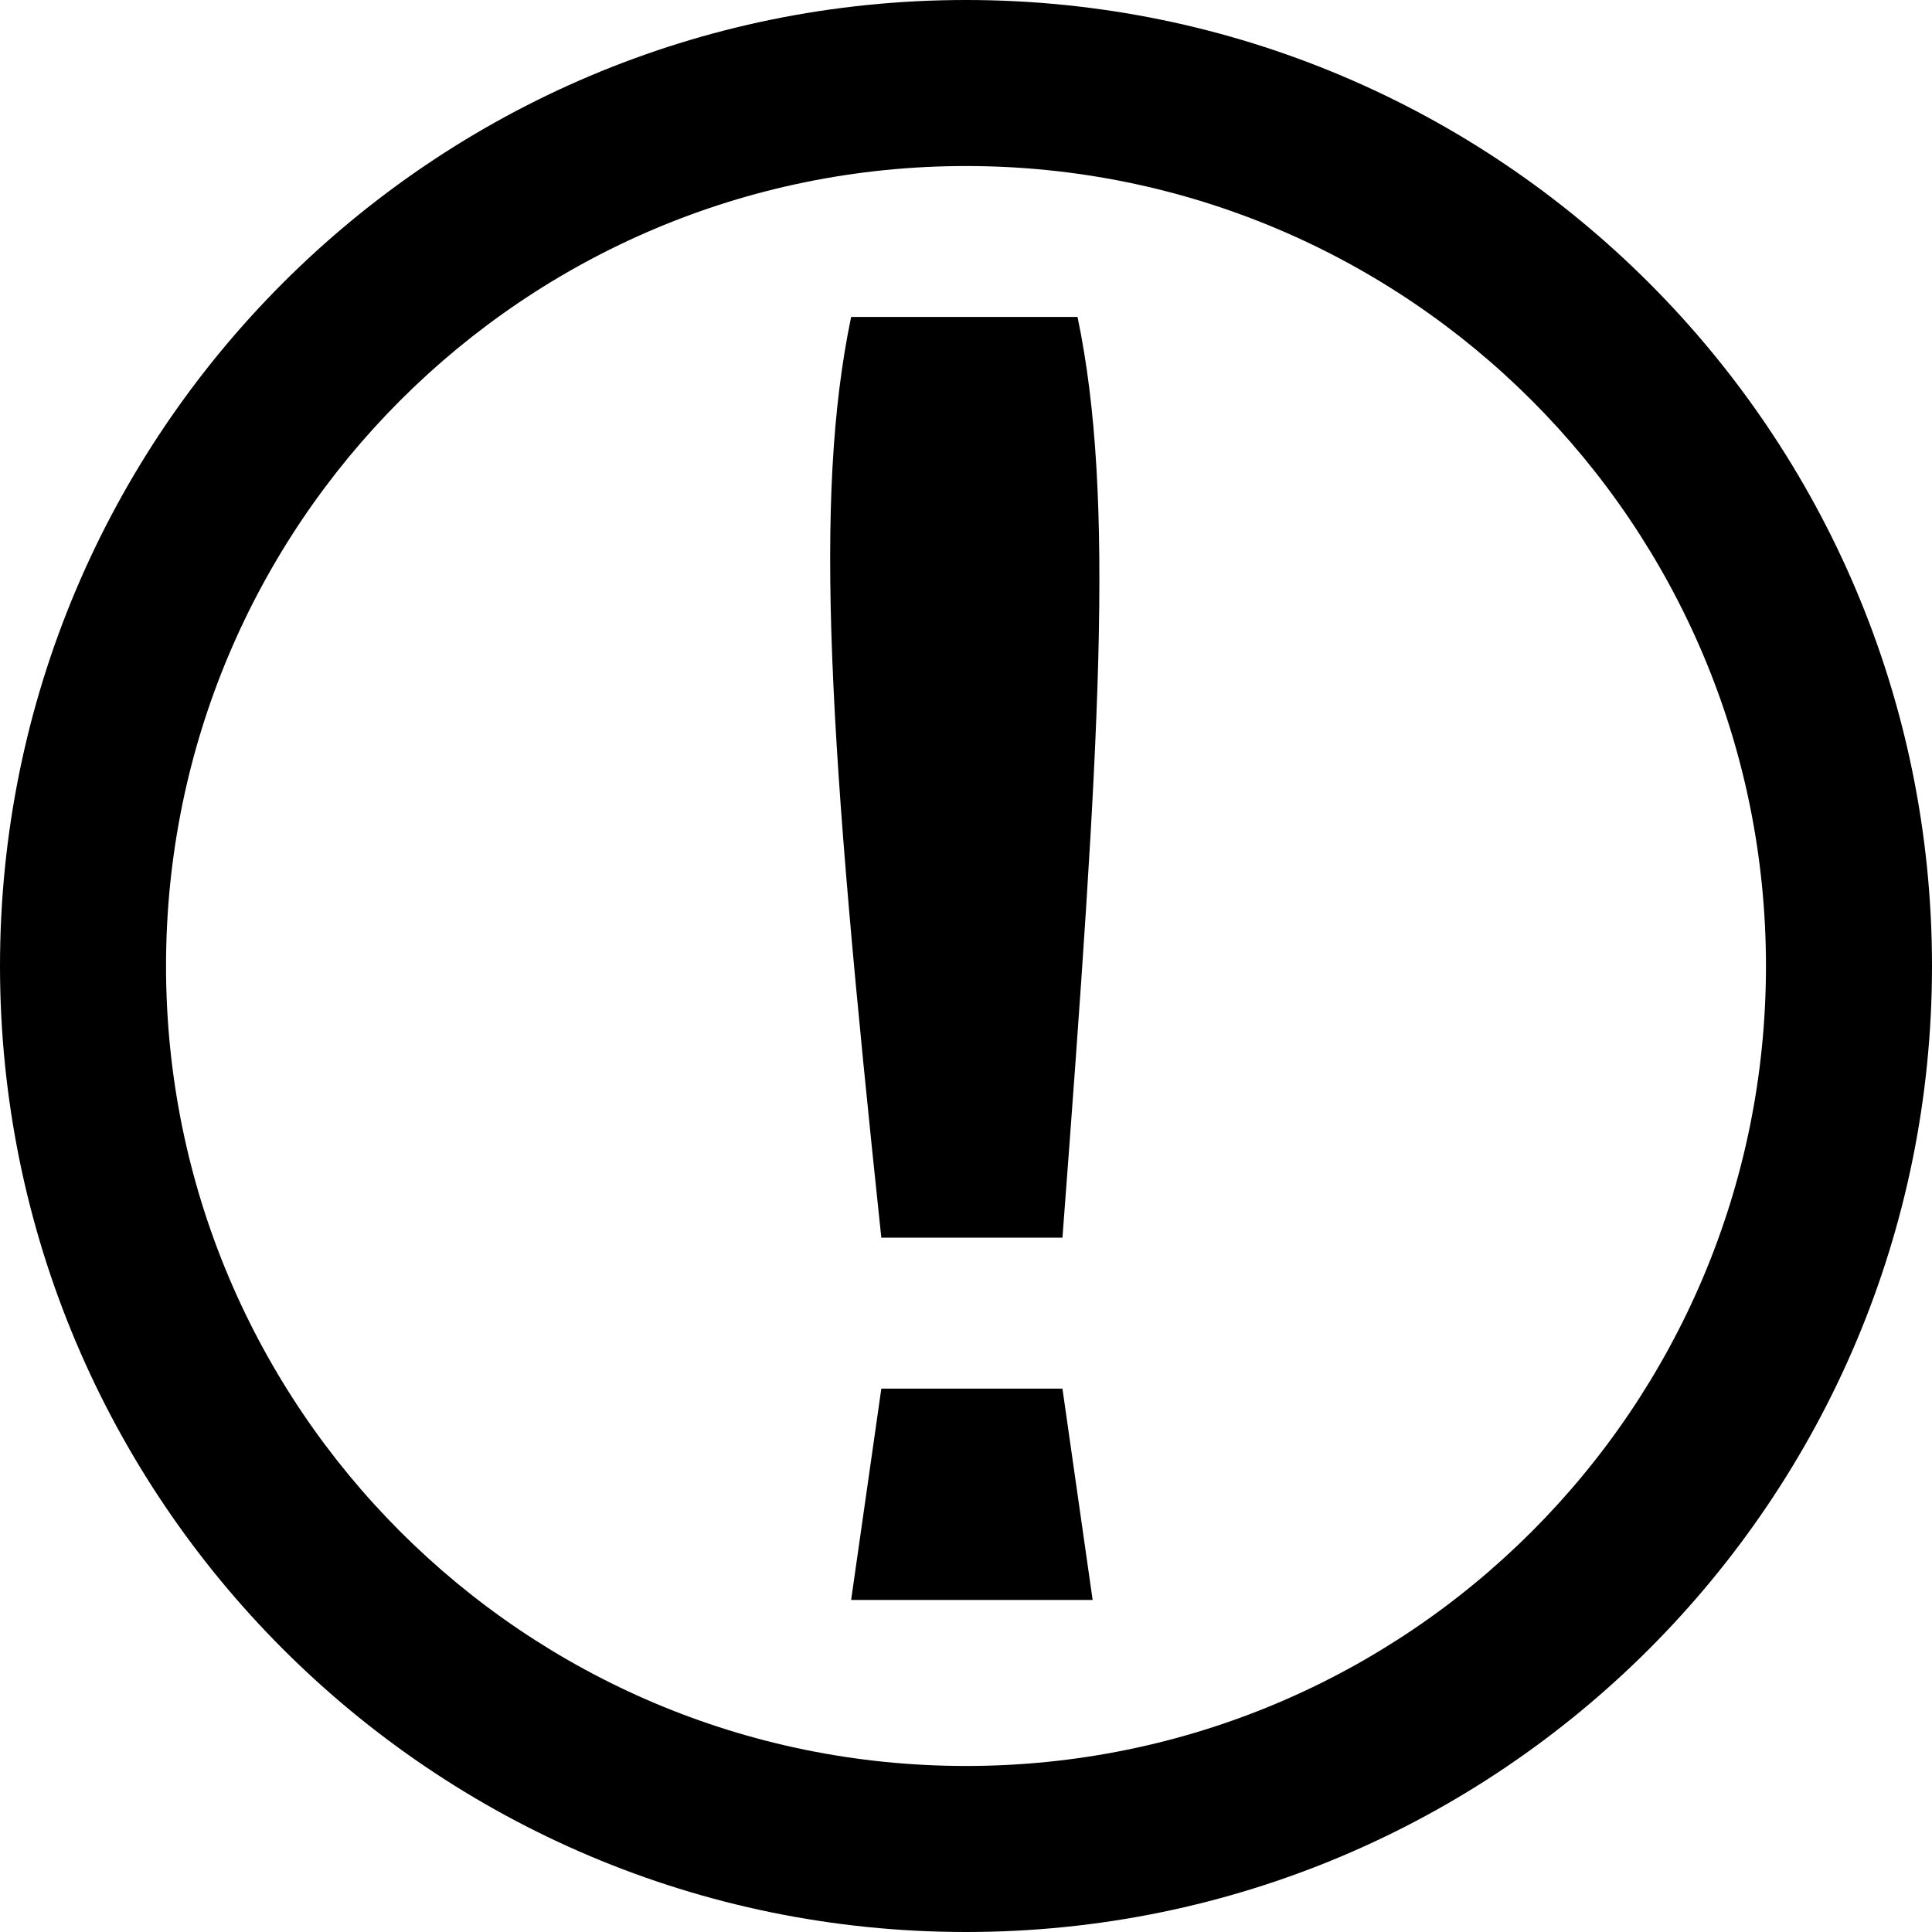
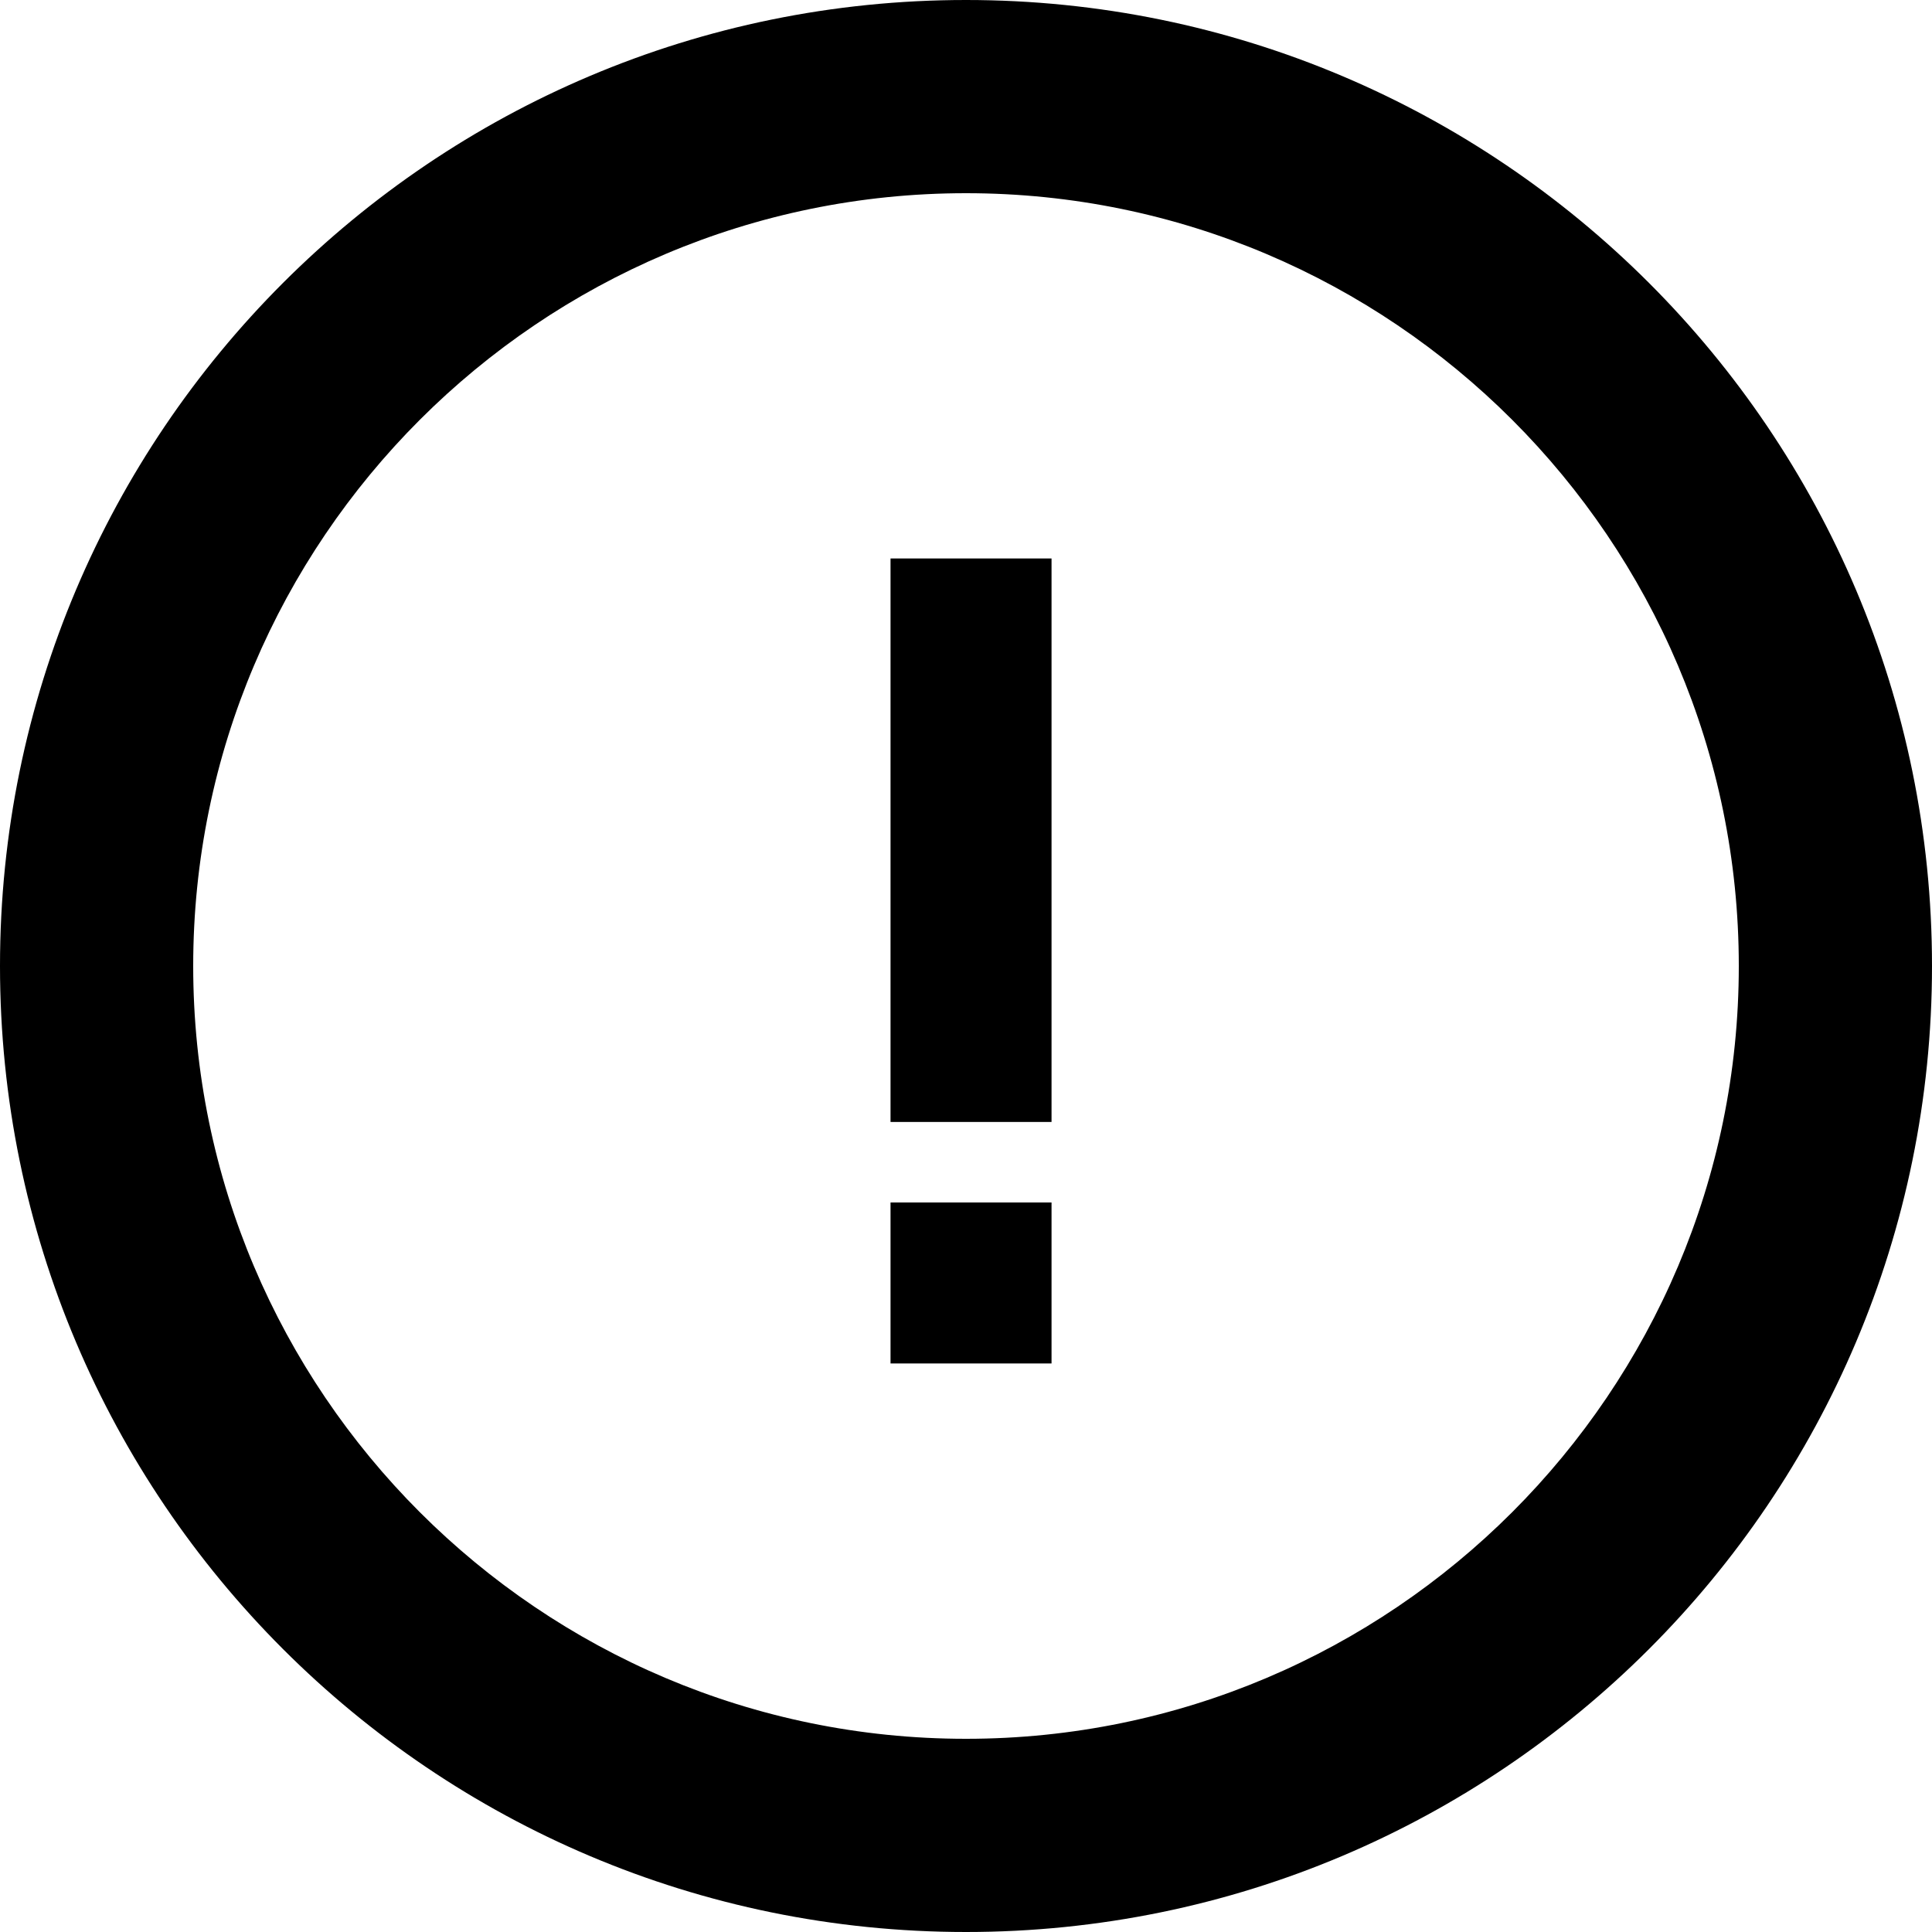
<svg xmlns="http://www.w3.org/2000/svg" viewBox="0 0 128 128" fill="none">
-   <path d="M72.39 106H56.39L58.39 92H70.39L72.39 106Z" fill="currentColor" />
-   <path d="M71.39 21C73.889 33 72.889 49 70.39 82H58.39C54.889 49 53.889 33 56.39 21H71.39Z" fill="currentColor" />
-   <path fill-rule="evenodd" clip-rule="evenodd" d="M64 0C99.346 0 128 28.654 128 64C128 99.346 99.346 128 64 128C28.654 128 0 99.346 0 64C0 28.654 28.654 0 64 0ZM64 11C34.729 11 11 34.729 11 64C11 93.271 34.729 117 64 117C93.271 117 117 93.271 117 64C117 34.729 93.271 11 64 11Z" fill="currentColor" />
+   <g clip-path="url(#clip0_177_80)">
+     <path fill-rule="evenodd" clip-rule="evenodd" d="M64 0C99.341 0 128 28.659 128 64C128 99.341 99.341 128 64 128C28.659 128 0 99.341 0 64C0 28.659 28.659 0 64 0ZM64 12.8C35.77 12.8 12.8 35.77 12.8 64C12.8 92.23 35.77 115.2 64 115.2C92.23 115.2 115.2 92.23 115.2 64C115.2 35.77 92.23 12.8 64 12.8Z" fill="currentColor" />
+     <path d="M59 37V74.333H69.667V37H59Z" fill="currentColor" />
+     <path d="M59 79.667V90.333H69.667V79.667H59Z" fill="currentColor" />
+   </g>
+   <defs>
+     <clipPath id="clip0_177_80">
+       <rect width="128" height="128" fill="currentColor" />
+     </clipPath>
+   </defs>
</svg>
